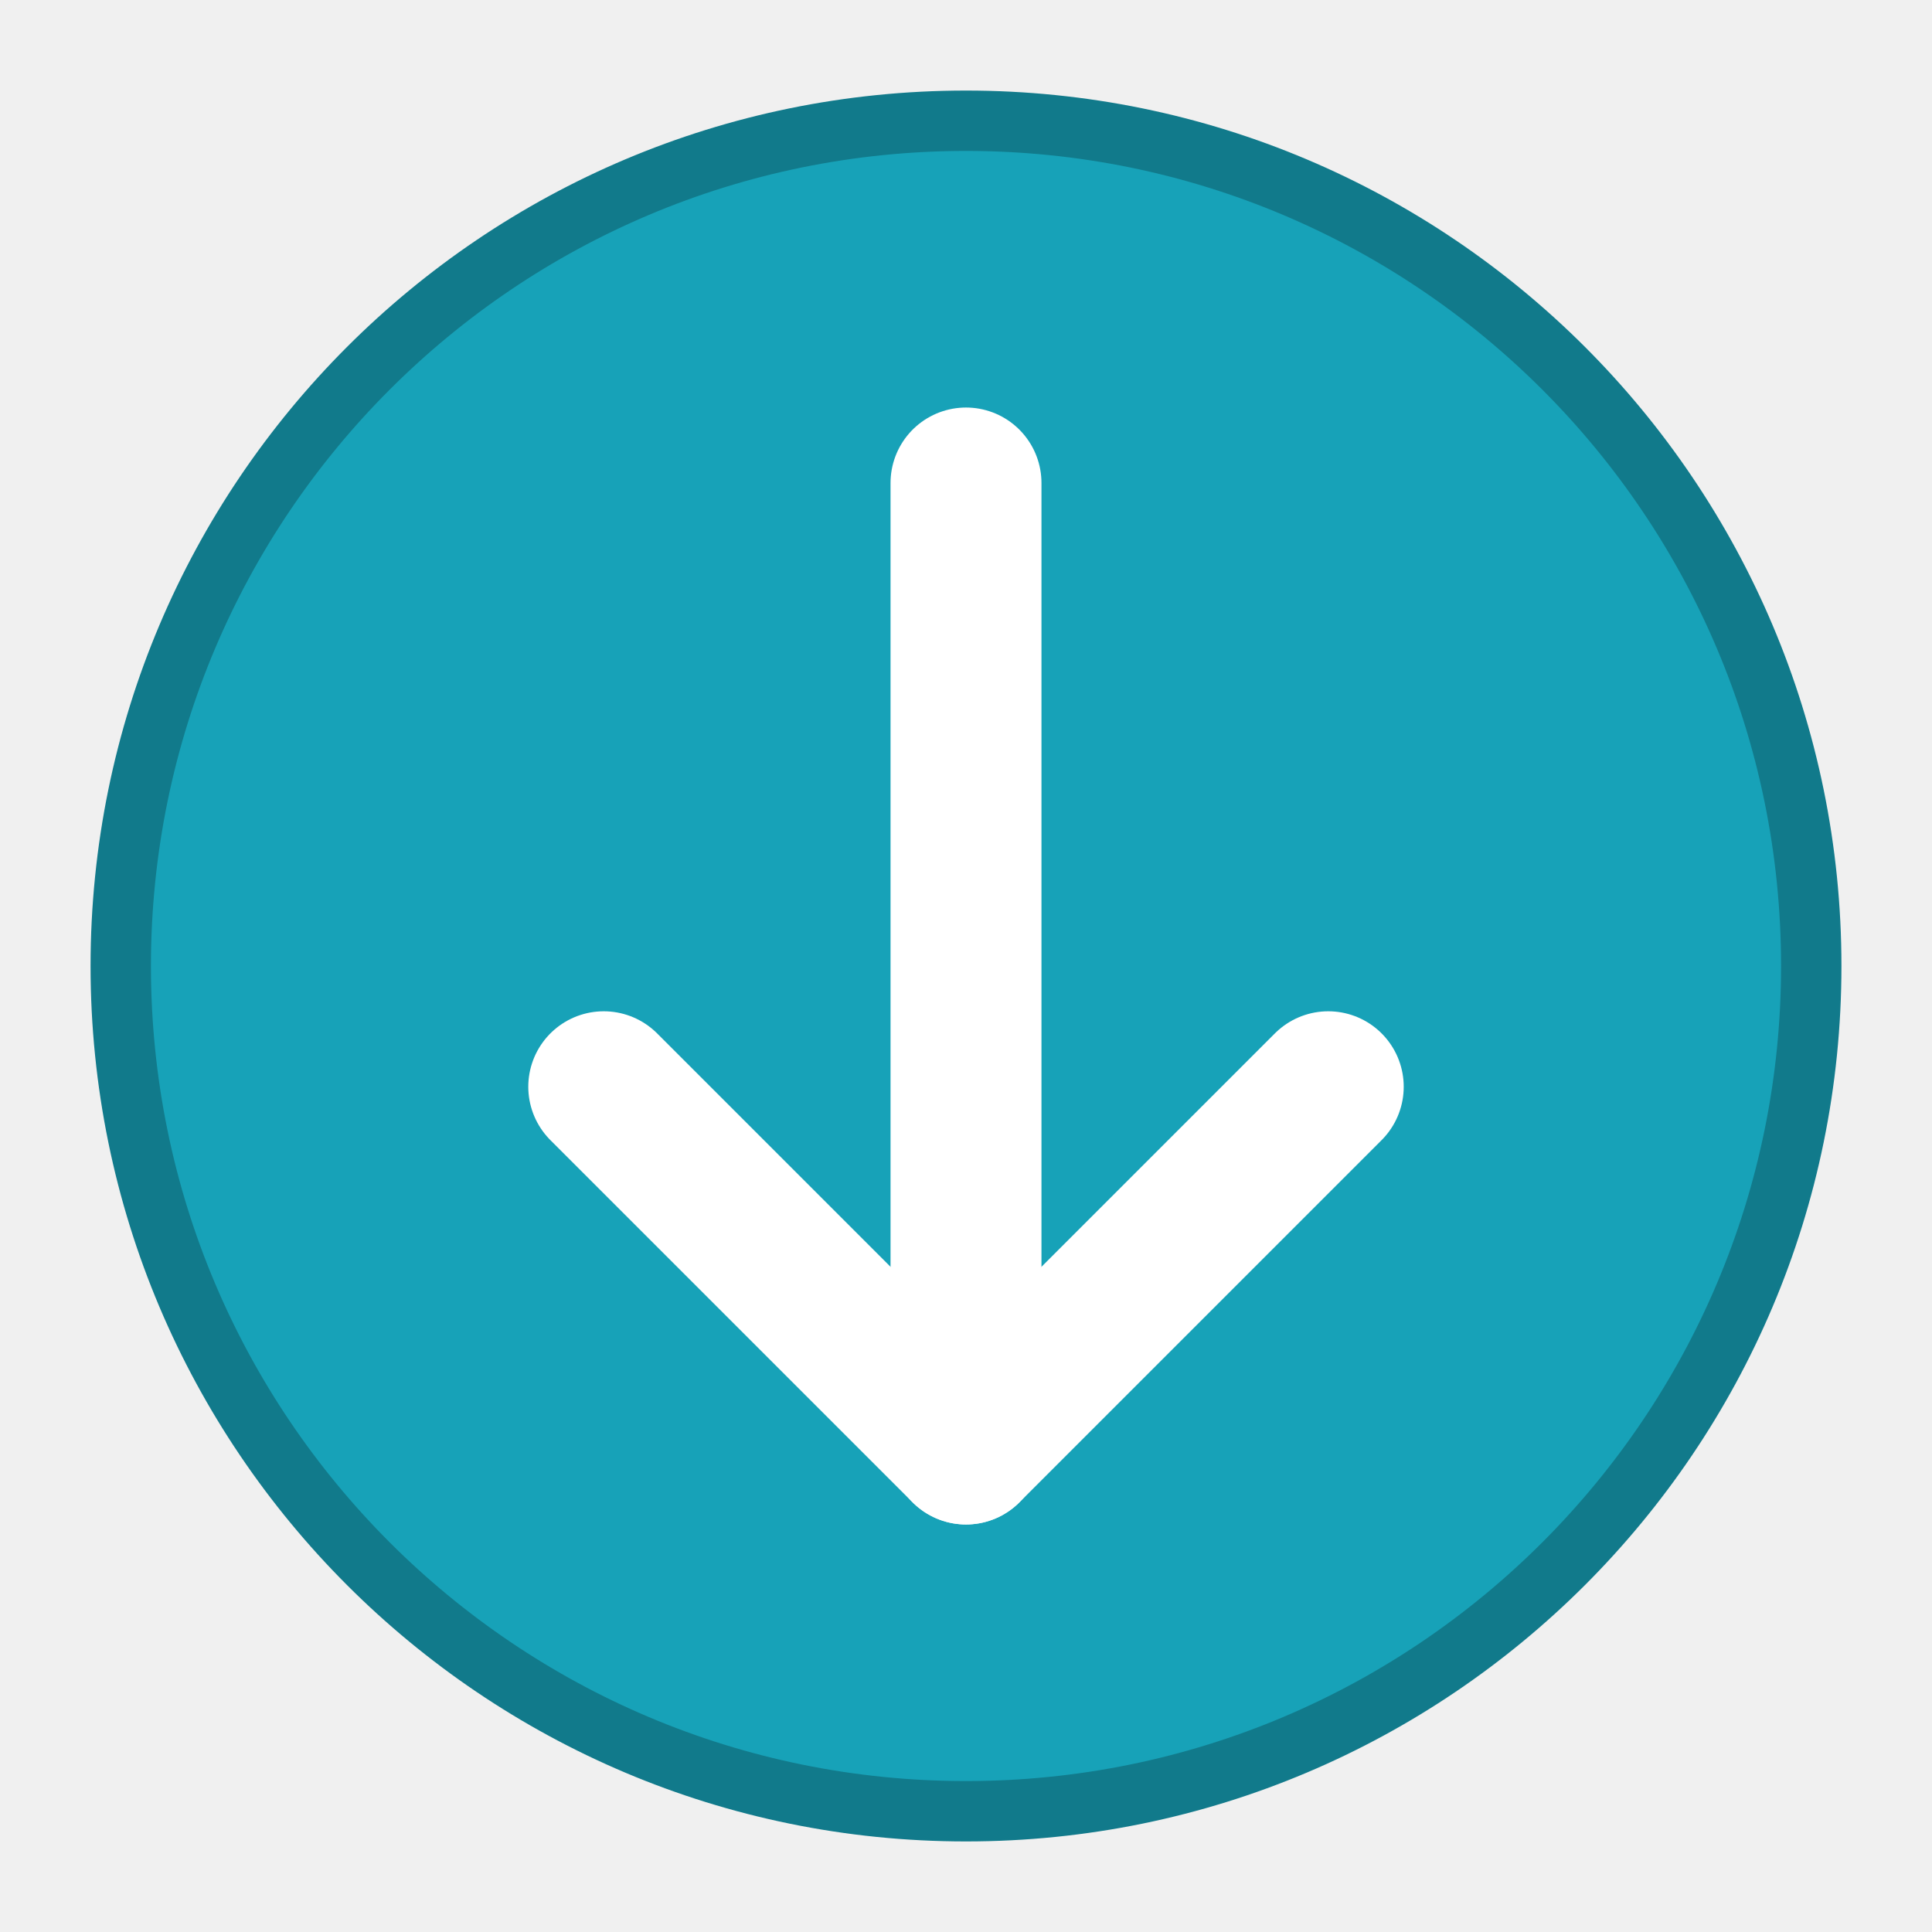
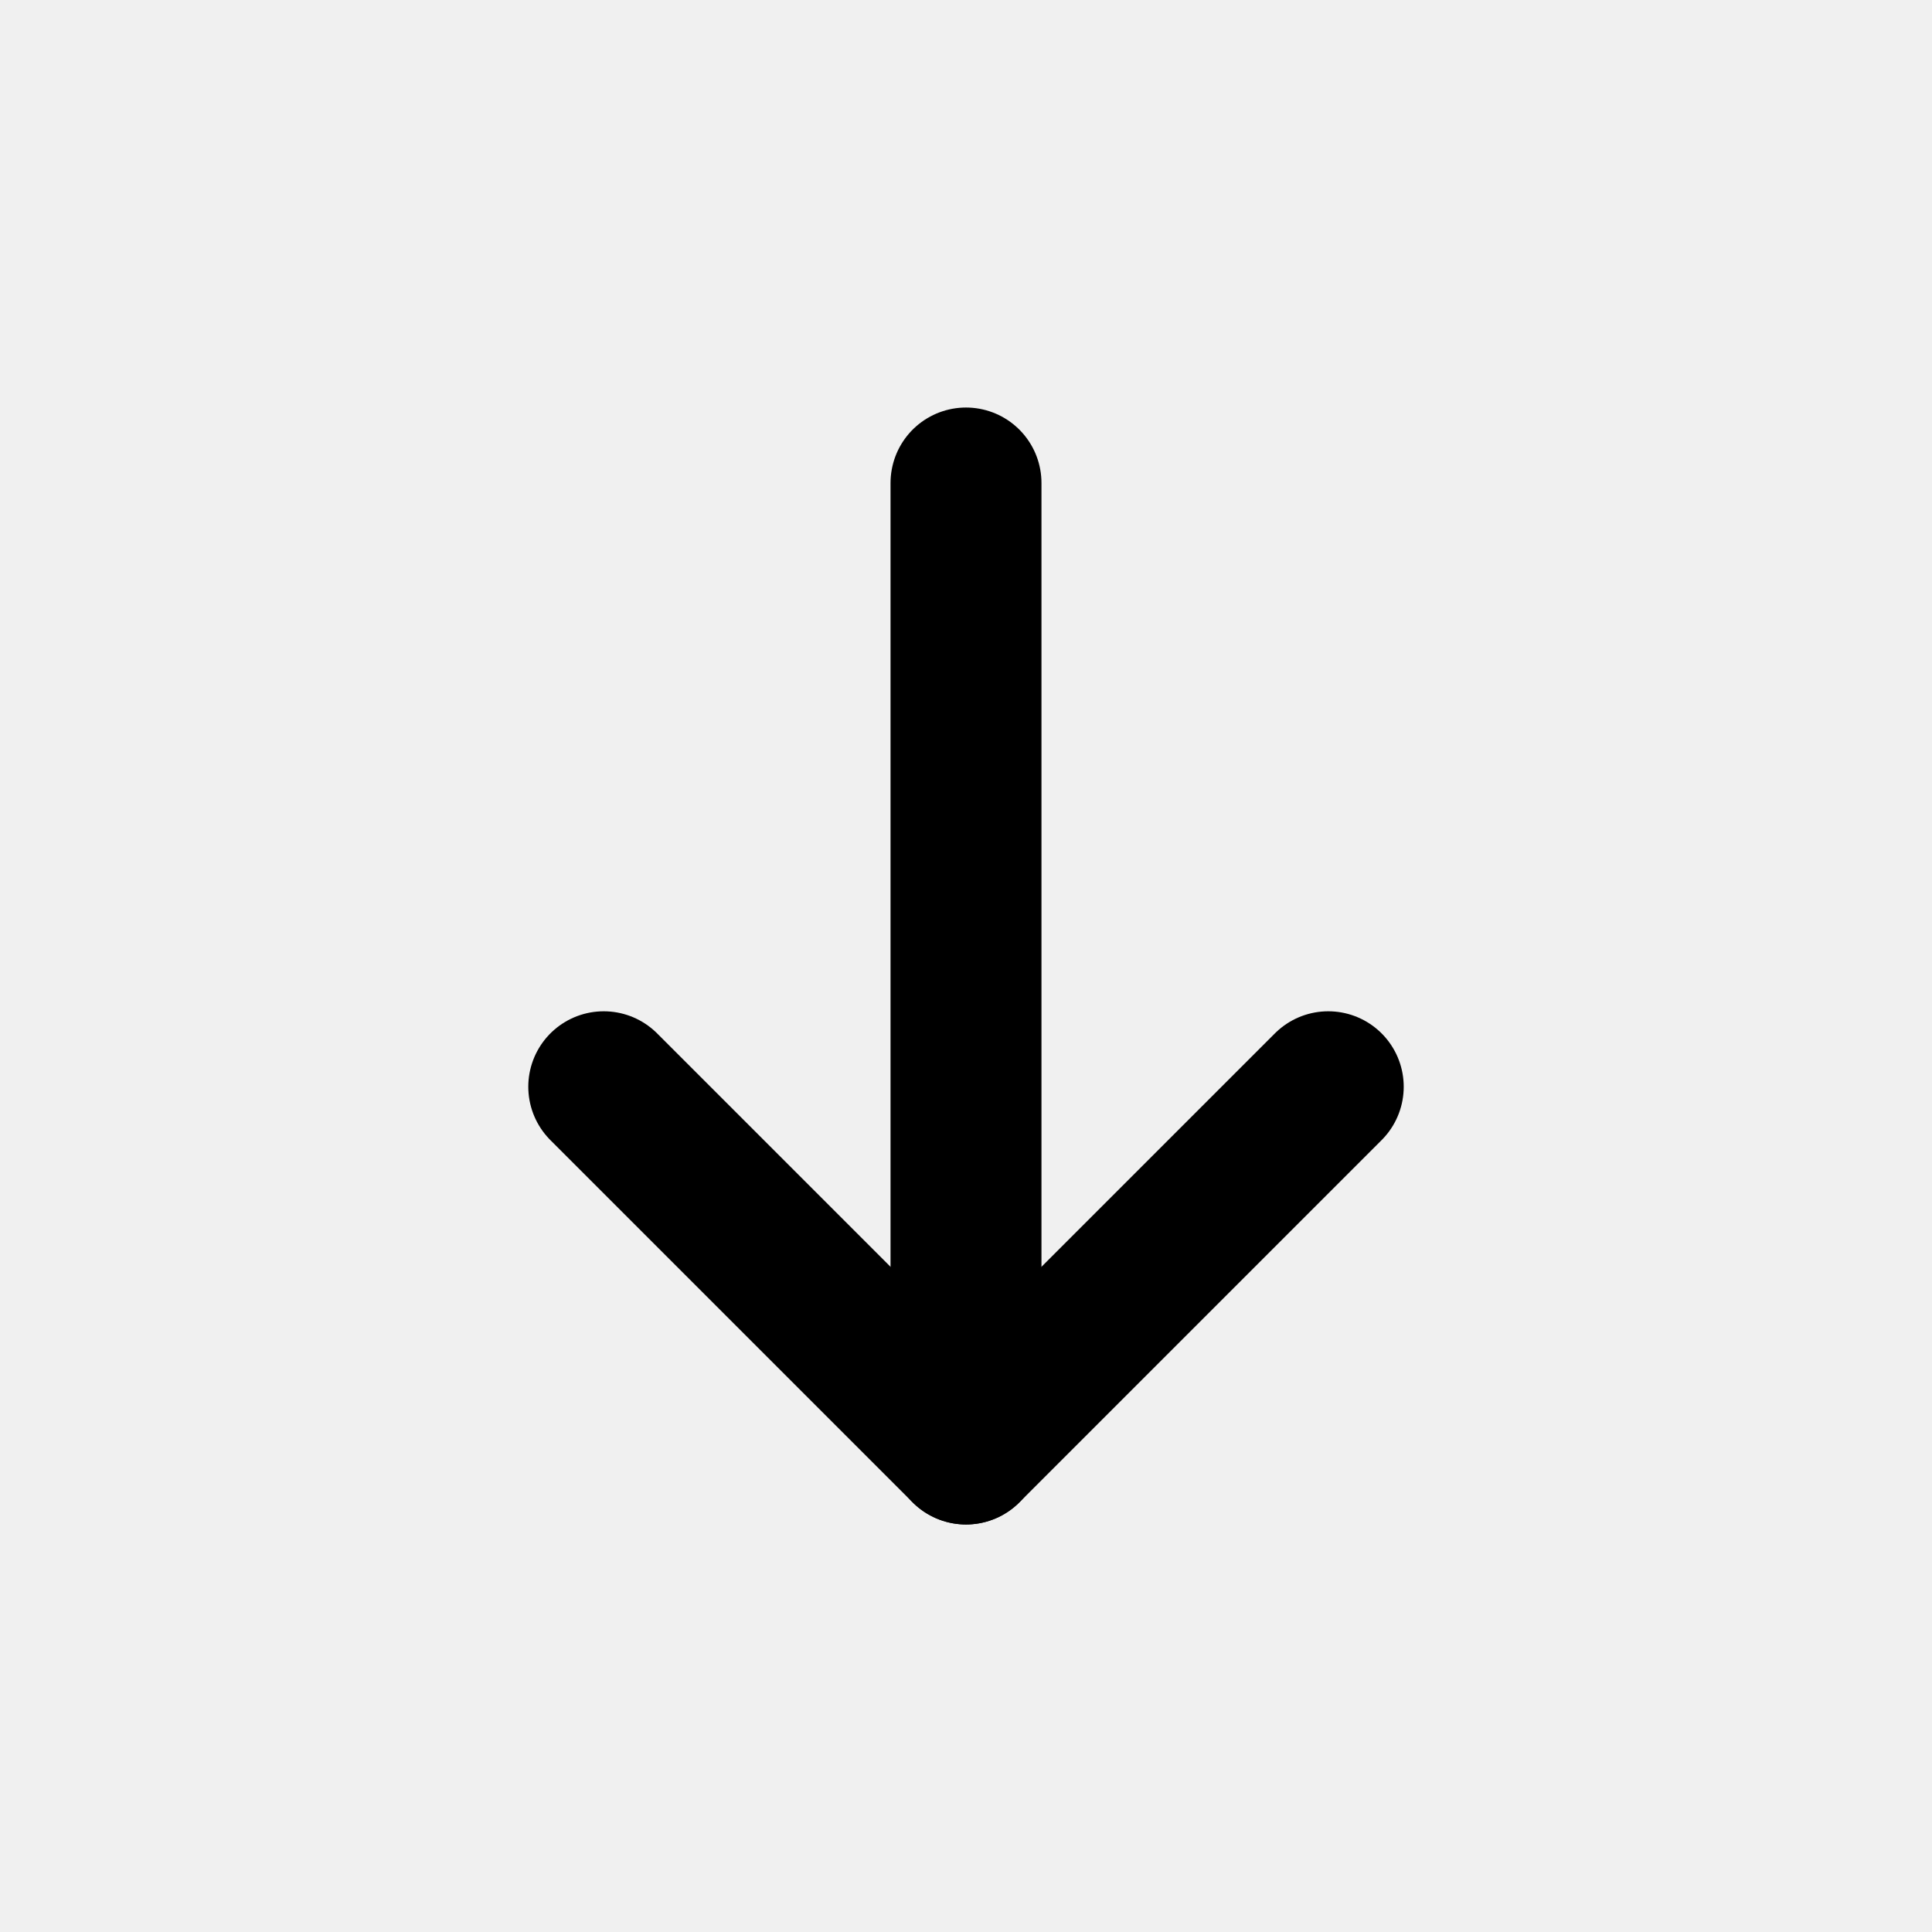
<svg xmlns="http://www.w3.org/2000/svg" width="32" height="32" viewBox="0 0 32 32">
-   <circle cx="16" cy="16" r="14" fill="#17A2B8" stroke="#117A8B" stroke-width="1" />
-   <path d="M16 8 L16 24" stroke="#FFFFFF" stroke-width="2.5" stroke-linecap="round" />
-   <path d="M10 18 L16 24 L22 18" stroke="#FFFFFF" stroke-width="2.5" stroke-linecap="round" stroke-linejoin="round" fill="none" />
+   <path d="M16 8 L16 24" stroke="currentColor" stroke-width="2.5" stroke-linecap="round" />
+   <path d="M10 18 L16 24 L22 18" stroke="currentColor" stroke-width="2.5" stroke-linecap="round" stroke-linejoin="round" fill="none" />
</svg>
